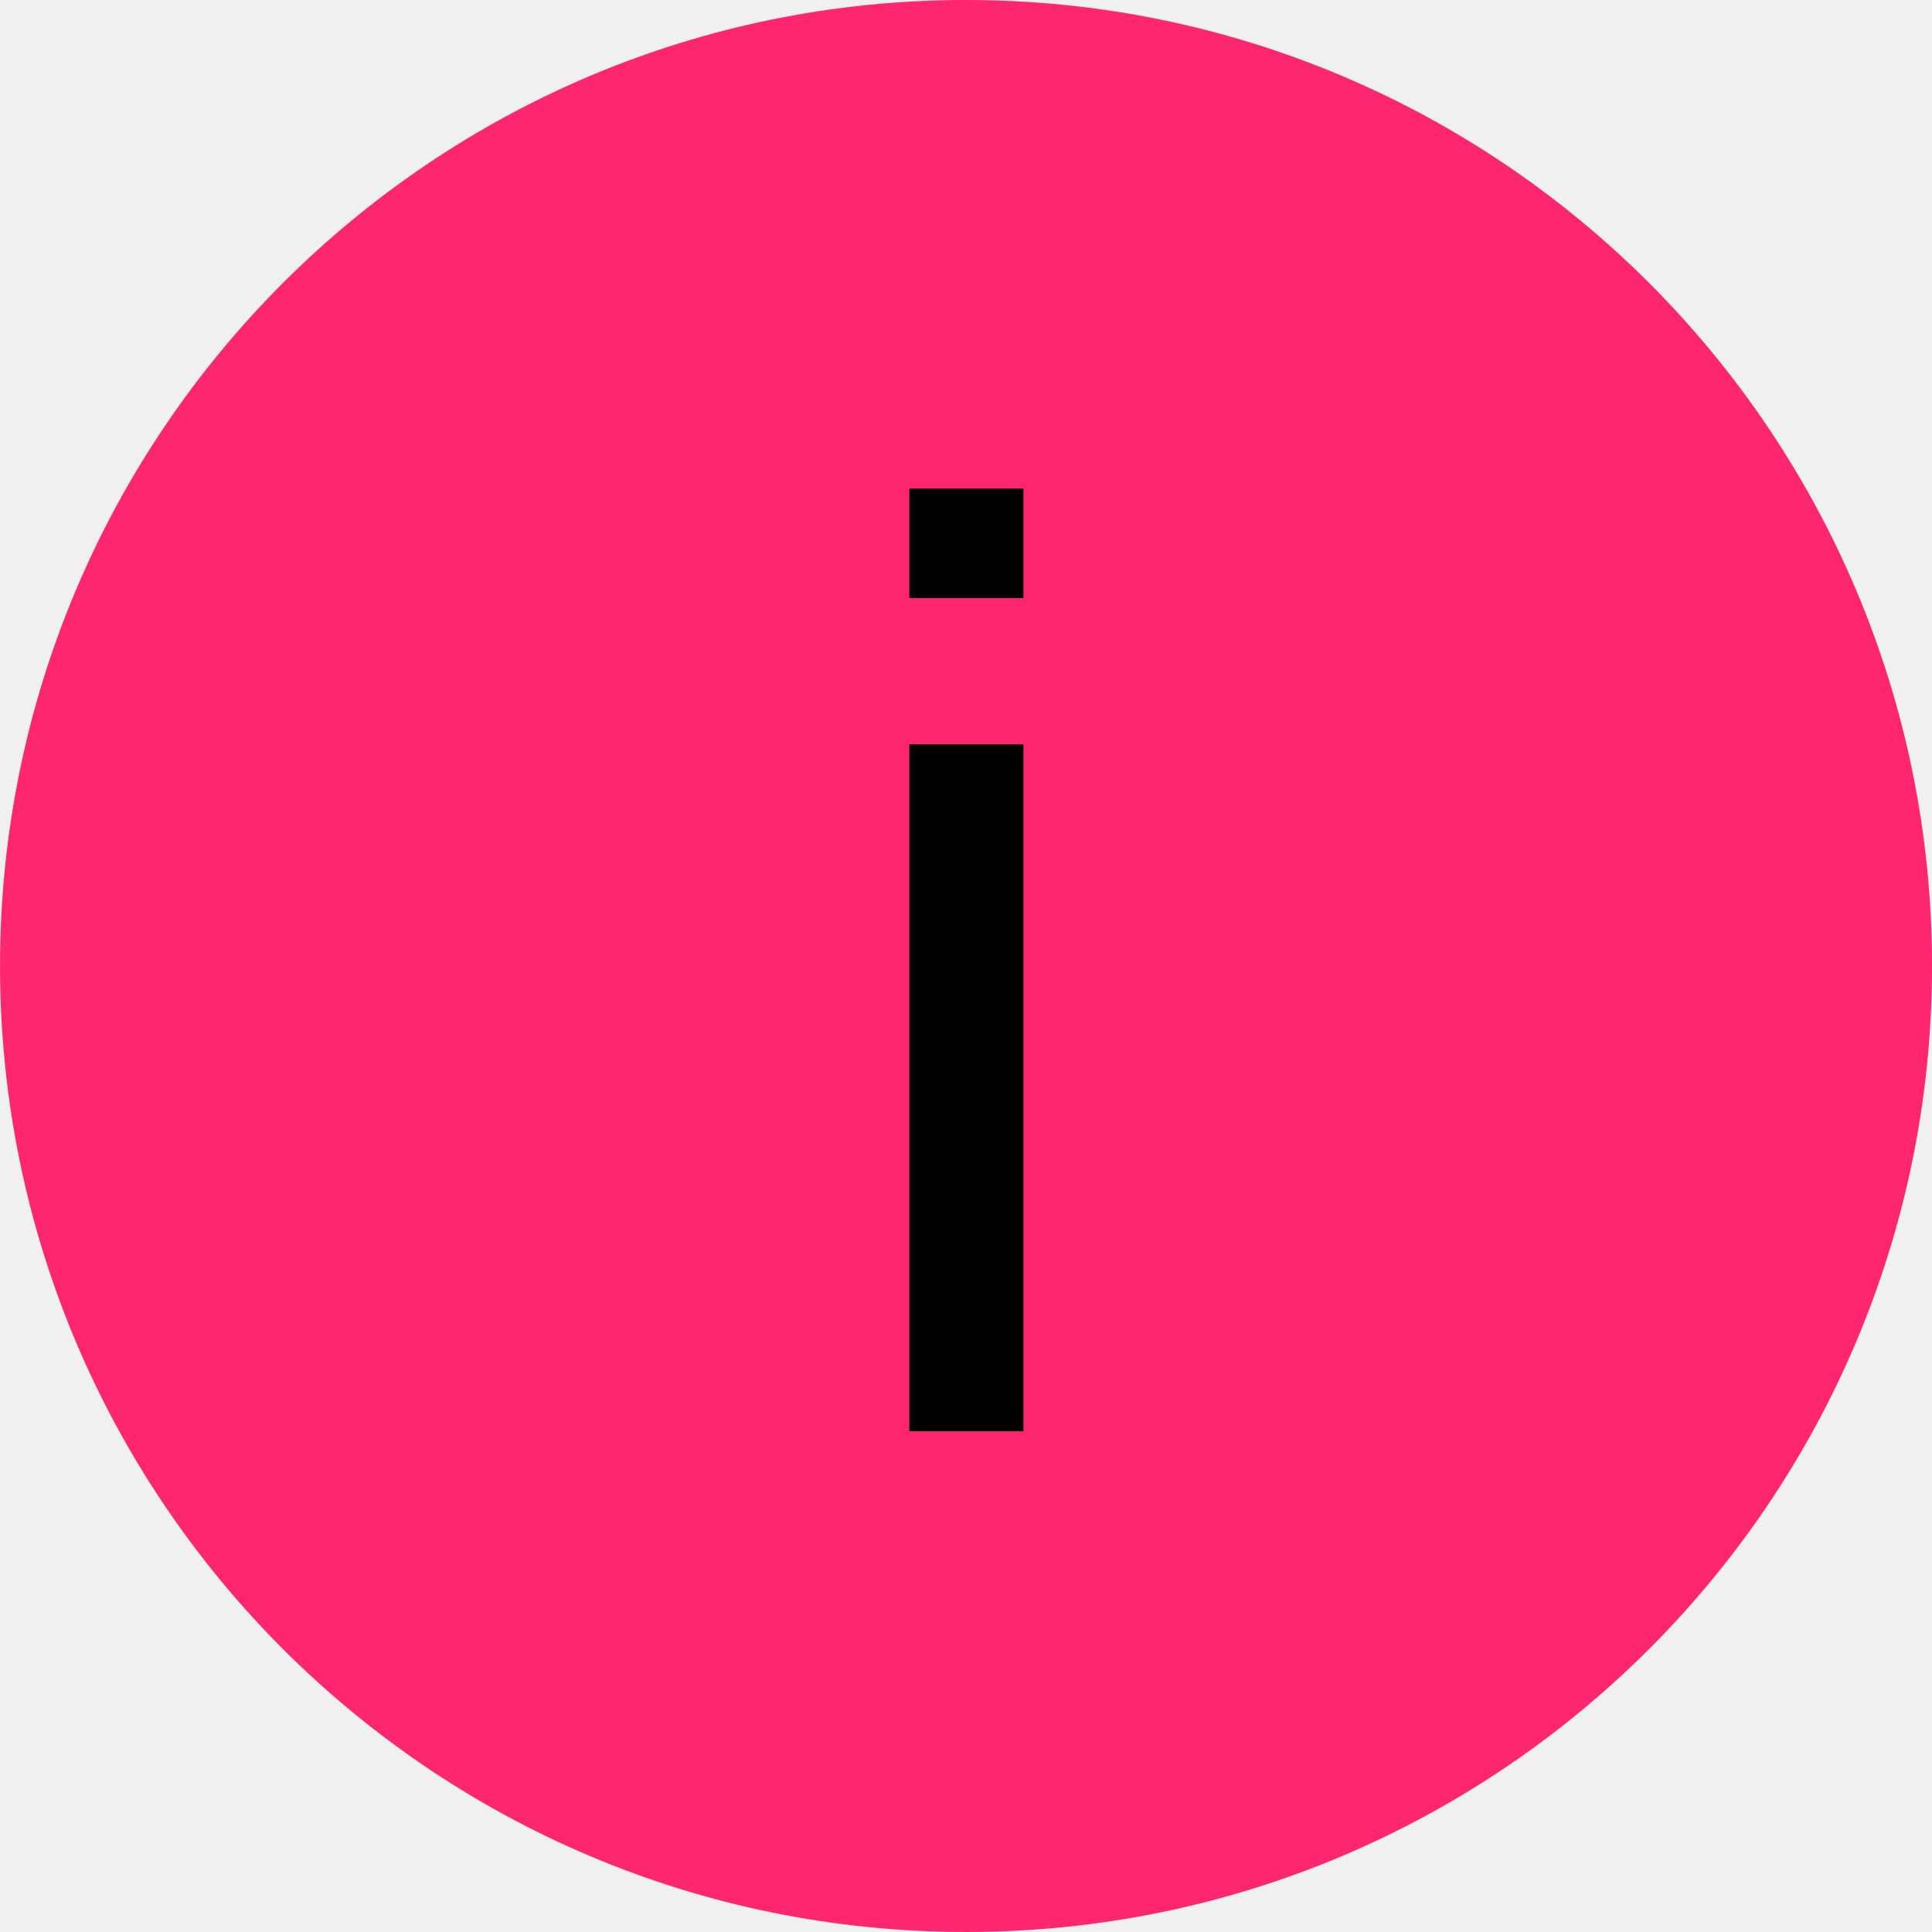
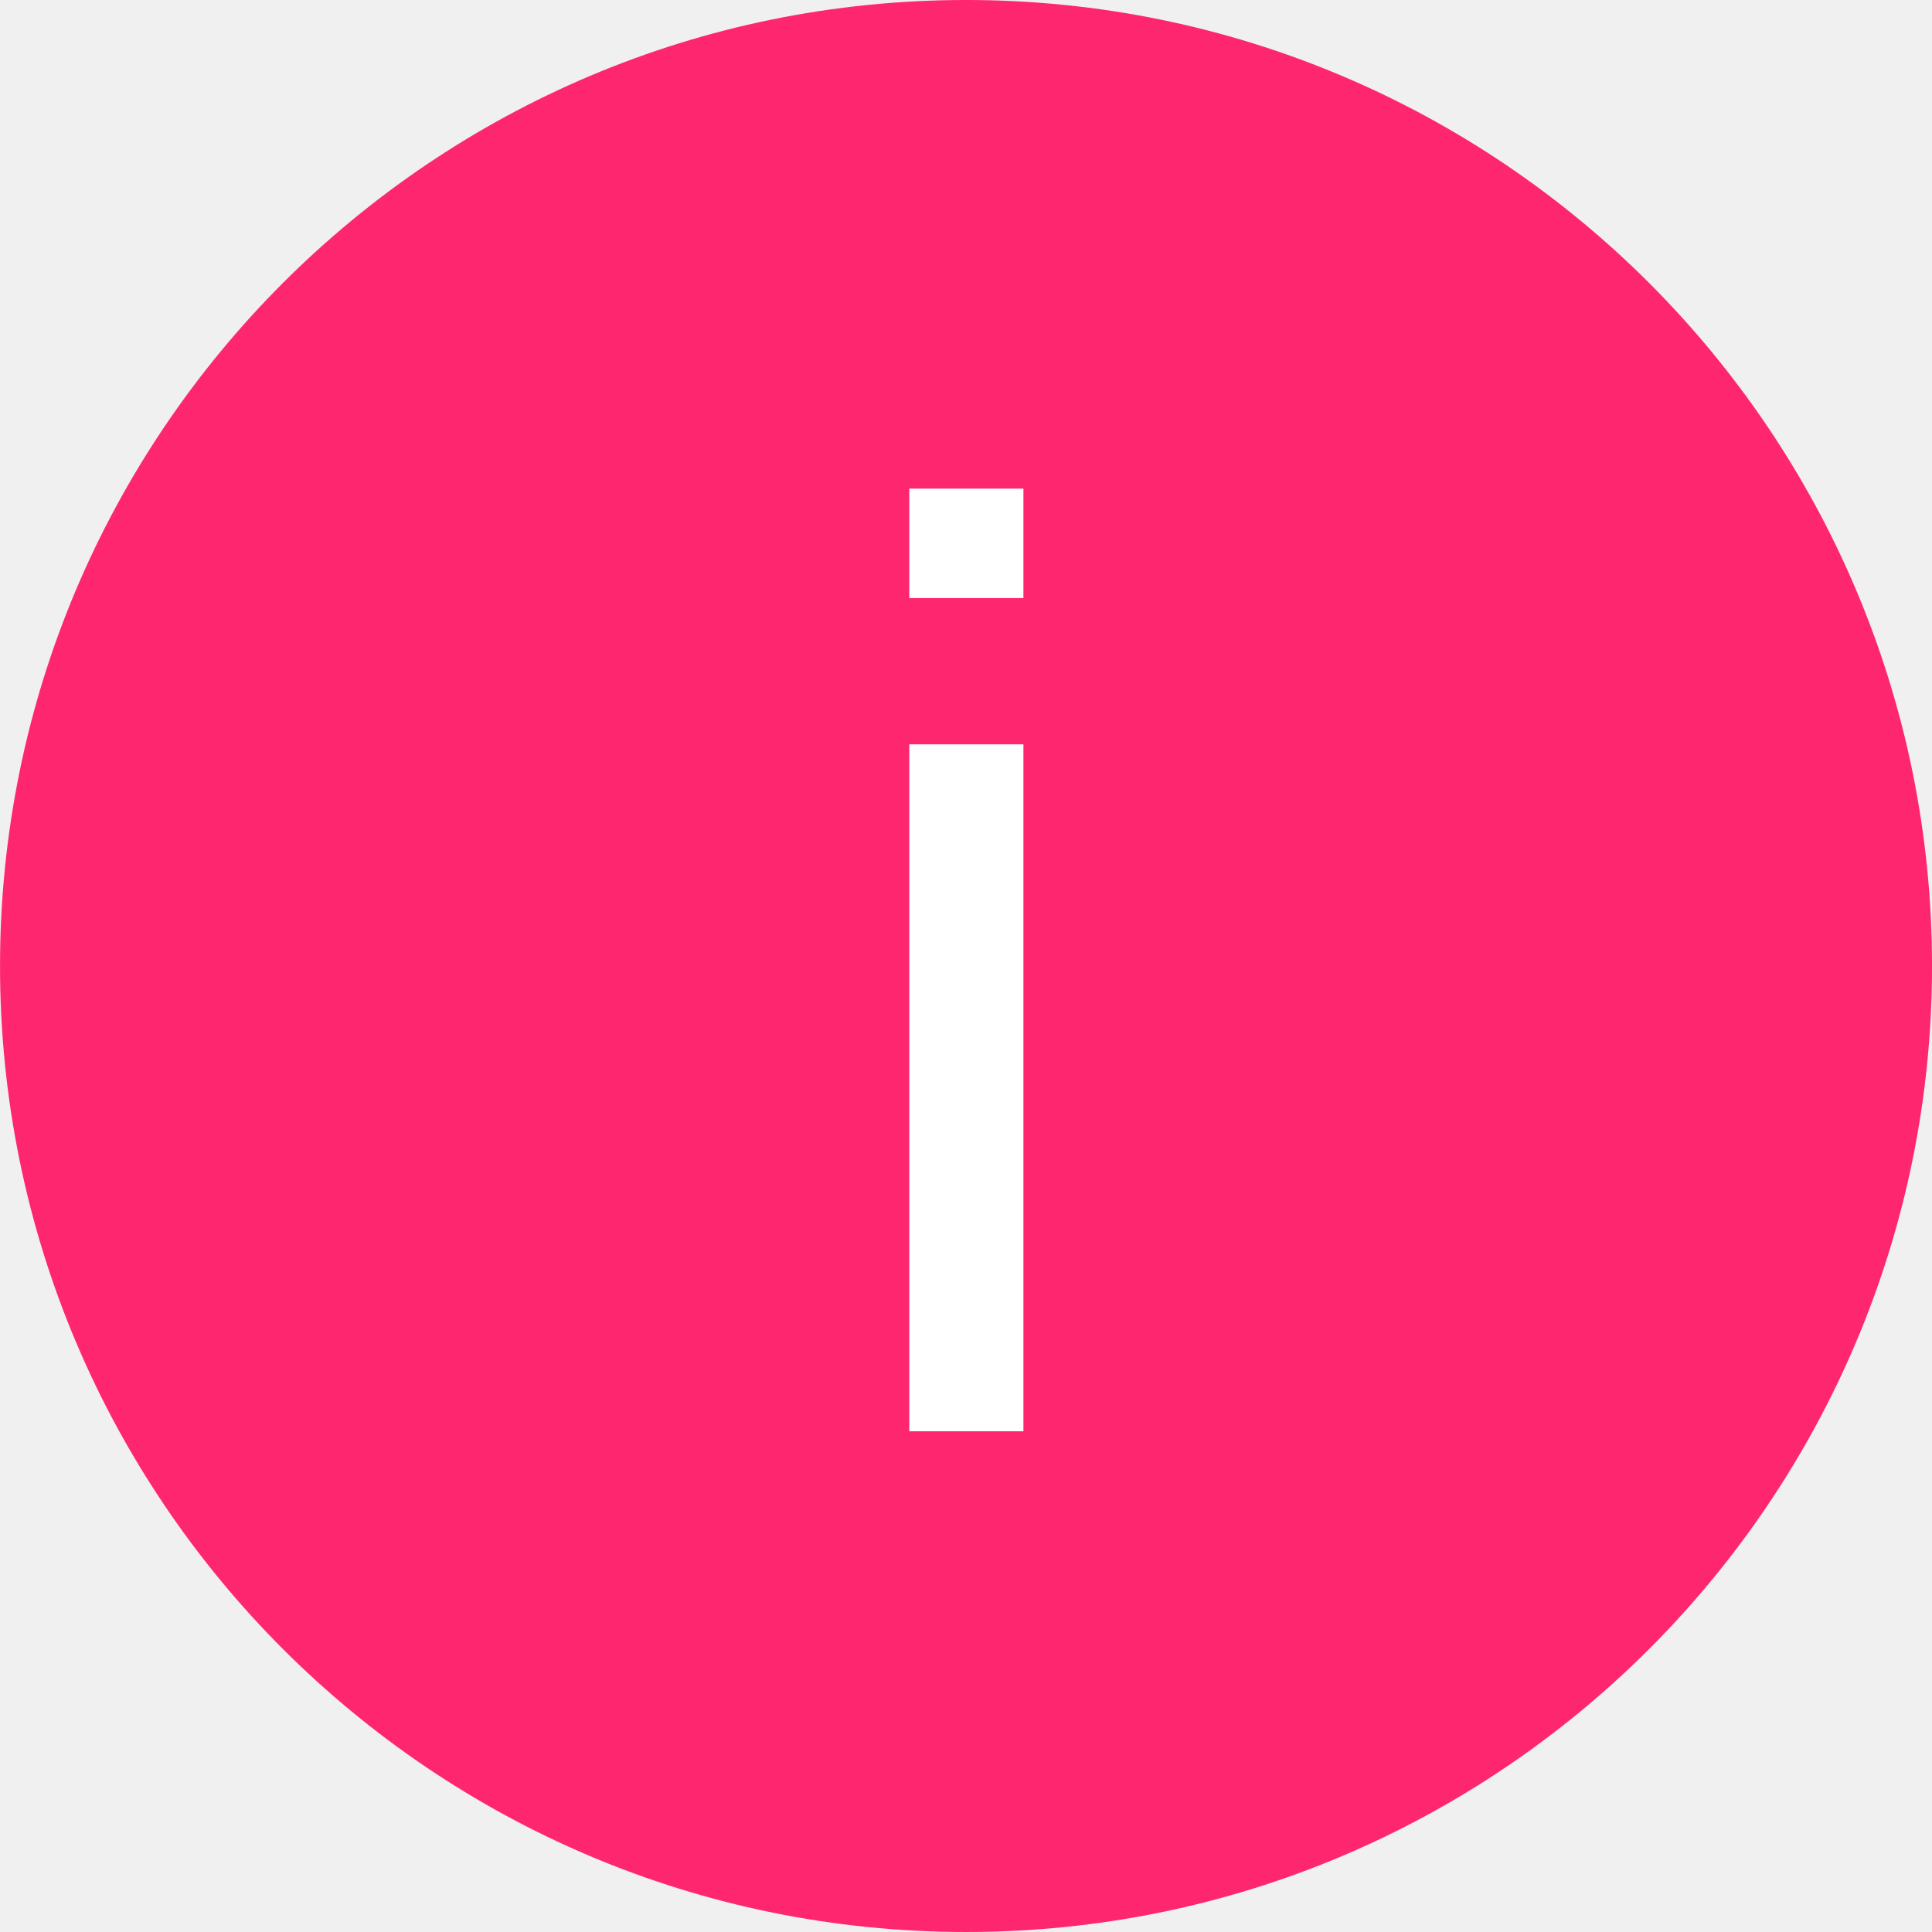
<svg xmlns="http://www.w3.org/2000/svg" width="32mm" height="32mm" viewBox="0 0 32 32" version="1.1" id="svg1542" xml:space="preserve">
  <defs id="defs1539">
    <linearGradient id="swatch8">
      <stop style="stop-color:#ff2670;stop-opacity:1;" offset="0" id="stop8" />
    </linearGradient>
    <rect x="-6.245" y="-117.092" width="504.275" height="70.255" id="rect2071" />
    <marker orient="auto" refY="0" refX="0" id="TriangleOutM-6-3-9-7-9-8-1-4" style="overflow:visible" viewBox="0 0 4.26 4.924" markerWidth="4.26" markerHeight="4.924" preserveAspectRatio="xMidYMid">
      <path id="path1092-96-1-3-93-0-2-7-4" d="M 5.77,0 -2.88,5 V -5 Z" style="fill:#e1147b;fill-opacity:1;fill-rule:evenodd;stroke:#e1147b;stroke-width:1pt;stroke-opacity:1" transform="scale(0.4)" />
    </marker>
    <marker orient="auto" refY="0" refX="0" id="TriangleOutM-6-3-9-7-9-8-1-4-4" style="overflow:visible" viewBox="0 0 4.26 4.924" markerWidth="4.26" markerHeight="4.924" preserveAspectRatio="xMidYMid">
      <path id="path1092-96-1-3-93-0-2-7-4-7" d="M 5.77,0 -2.88,5 V -5 Z" style="fill:#e1147b;fill-opacity:1;fill-rule:evenodd;stroke:#e1147b;stroke-width:1pt;stroke-opacity:1" transform="scale(0.4)" />
    </marker>
    <marker orient="auto" refY="0" refX="0" id="TriangleOutM-6-3-9-7-9-8-1-4-8" style="overflow:visible">
      <path id="path1092-96-1-3-93-0-2-7-4-0" d="M 5.77,0 -2.88,5 V -5 Z" style="fill:#e1147b;fill-opacity:1;fill-rule:evenodd;stroke:#e1147b;stroke-width:1pt;stroke-opacity:1" transform="scale(0.4)" />
    </marker>
    <marker style="overflow:visible" id="TriangleOutM-6-0" refX="0" refY="0" orient="auto">
      <path transform="scale(0.4)" style="fill:#53cbc8;fill-opacity:1;fill-rule:evenodd;stroke:#53cbc8;stroke-width:1pt;stroke-opacity:1" d="M 5.77,0 -2.88,5 V -5 Z" id="path1092-96-8" />
    </marker>
    <marker style="overflow:visible" id="TriangleOutM-6-3-2-7" refX="0" refY="0" orient="auto">
      <path transform="scale(0.4)" style="fill:#53cbc8;fill-opacity:1;fill-rule:evenodd;stroke:#53cbc8;stroke-width:1pt;stroke-opacity:1" d="M 5.77,0 -2.88,5 V -5 Z" id="path1092-96-1-6-4" />
    </marker>
    <marker orient="auto" refY="0" refX="0" id="TriangleOutM-6-3-1" style="overflow:visible">
      <path id="path1092-96-1-9" d="M 5.77,0 -2.88,5 V -5 Z" style="fill:#53cbc8;fill-opacity:1;fill-rule:evenodd;stroke:#53cbc8;stroke-width:1pt;stroke-opacity:1" transform="scale(0.4)" />
    </marker>
    <marker style="overflow:visible" id="TriangleOutM-6-0-2" refX="0" refY="0" orient="auto">
      <path transform="scale(0.4)" style="fill:#53cbc8;fill-opacity:1;fill-rule:evenodd;stroke:#53cbc8;stroke-width:1pt;stroke-opacity:1" d="M 5.77,0 -2.88,5 V -5 Z" id="path1092-96-8-5" />
    </marker>
    <marker style="overflow:visible" id="TriangleOutM-6-3-2-7-1" refX="0" refY="0" orient="auto">
      <path transform="scale(0.4)" style="fill:#53cbc8;fill-opacity:1;fill-rule:evenodd;stroke:#53cbc8;stroke-width:1pt;stroke-opacity:1" d="M 5.77,0 -2.88,5 V -5 Z" id="path1092-96-1-6-4-1" />
    </marker>
    <marker orient="auto" refY="0" refX="0" id="TriangleOutM-6-3-1-2" style="overflow:visible">
      <path id="path1092-96-1-9-0" d="M 5.77,0 -2.88,5 V -5 Z" style="fill:#53cbc8;fill-opacity:1;fill-rule:evenodd;stroke:#53cbc8;stroke-width:1pt;stroke-opacity:1" transform="scale(0.4)" />
    </marker>
    <marker orient="auto" refY="0" refX="0" id="TriangleOutM-6-3-9-7-9-8-1-4-49" style="overflow:visible" viewBox="0 0 4.26 4.924" markerWidth="4.26" markerHeight="4.924" preserveAspectRatio="xMidYMid">
      <path id="path1092-96-1-3-93-0-2-7-4-2" d="M 5.77,0 -2.88,5 V -5 Z" style="fill:#e1147b;fill-opacity:1;fill-rule:evenodd;stroke:#e1147b;stroke-width:1pt;stroke-opacity:1" transform="scale(0.4)" />
    </marker>
    <marker orient="auto" refY="0" refX="0" id="TriangleOutM-6-3-9-7-9-8-1-4-4-2" style="overflow:visible" viewBox="0 0 4.26 4.924" markerWidth="4.26" markerHeight="4.924" preserveAspectRatio="xMidYMid">
      <path id="path1092-96-1-3-93-0-2-7-4-7-7" d="M 5.77,0 -2.88,5 V -5 Z" style="fill:#e1147b;fill-opacity:1;fill-rule:evenodd;stroke:#e1147b;stroke-width:1pt;stroke-opacity:1" transform="scale(0.4)" />
    </marker>
    <marker orient="auto" refY="0" refX="0" id="TriangleOutM-6-3-9-7-9-8-1-4-8-4" style="overflow:visible" viewBox="0 0 4.26 4.924" markerWidth="4.26" markerHeight="4.924" preserveAspectRatio="xMidYMid">
      <path id="path1092-96-1-3-93-0-2-7-4-0-8" d="M 5.77,0 -2.88,5 V -5 Z" style="fill:#e1147b;fill-opacity:1;fill-rule:evenodd;stroke:#e1147b;stroke-width:1pt;stroke-opacity:1" transform="scale(0.4)" />
    </marker>
    <marker orient="auto" refY="0" refX="0" id="TriangleOutM-6-3-9-7-9-8-1-4-8-4-9" style="overflow:visible" viewBox="0 0 4.26 4.924" markerWidth="4.26" markerHeight="4.924" preserveAspectRatio="xMidYMid">
      <path id="path1092-96-1-3-93-0-2-7-4-0-8-9" d="M 5.77,0 -2.88,5 V -5 Z" style="fill:#e1147b;fill-opacity:1;fill-rule:evenodd;stroke:#e1147b;stroke-width:1pt;stroke-opacity:1" transform="scale(0.4)" />
    </marker>
    <marker orient="auto" refY="0" refX="0" style="overflow:visible" viewBox="0 0 4.26 4.924" markerWidth="4.26" markerHeight="4.924" preserveAspectRatio="xMidYMid" id="TriangleOutM-6-3-9-7-9-8-1-4-8-48328">
      <path id="path1092-96-1-3-93-0-2-7-4-0-8-1" d="M 5.77,0 -2.88,5 V -5 Z" style="fill:#ff2670;fill-opacity:1;fill-rule:evenodd;stroke:#000000;stroke-width:1pt;stroke-opacity:1" transform="scale(0.4)" />
    </marker>
    <marker orient="auto" refY="0" refX="0" style="overflow:visible" viewBox="0 0 4.26 4.924" markerWidth="4.26" markerHeight="4.924" preserveAspectRatio="xMidYMid" id="TriangleOutM-6-3-9-7-9-8-1-4-8-483282145">
      <path id="path1092-96-1-3-93-0-2-7-4-0-8-1-1" d="M 5.77,0 -2.88,5 V -5 Z" style="fill:#ff2670;fill-opacity:1;fill-rule:evenodd;stroke:#ff2670;stroke-width:1pt;stroke-opacity:1" transform="scale(0.4)" />
    </marker>
    <marker orient="auto" refY="0" refX="0" style="overflow:visible" id="TriangleOutM-6-3-9-7-9-8-1-4-84870">
      <path id="path1092-96-1-3-93-0-2-7-4-0-1" d="M 5.77,0 -2.88,5 V -5 Z" style="fill:#ff2670;fill-opacity:1;fill-rule:evenodd;stroke:#ff2670;stroke-width:1pt;stroke-opacity:1" transform="scale(0.4)" />
    </marker>
    <marker orient="auto" refY="0" refX="0" style="overflow:visible" viewBox="0 0 4.26 4.924" markerWidth="4.26" markerHeight="4.924" preserveAspectRatio="xMidYMid" id="TriangleOutM-6-3-9-7-9-8-1-4-43804">
      <path id="path1092-96-1-3-93-0-2-7-4-7-1" d="M 5.77,0 -2.88,5 V -5 Z" style="fill:#ff2670;fill-opacity:1;fill-rule:evenodd;stroke:#ff2670;stroke-width:1pt;stroke-opacity:1" transform="scale(0.4)" />
    </marker>
    <marker orient="auto" refY="0" refX="0" style="overflow:visible" viewBox="0 0 4.26 4.924" markerWidth="4.26" markerHeight="4.924" preserveAspectRatio="xMidYMid" id="TriangleOutM-6-3-9-7-9-8-1-4-499713">
      <path id="path1092-96-1-3-93-0-2-7-4-2-1" d="M 5.77,0 -2.88,5 V -5 Z" style="fill:#ff2670;fill-opacity:1;fill-rule:evenodd;stroke:#ff2670;stroke-width:1pt;stroke-opacity:1" transform="scale(0.4)" />
    </marker>
    <marker orient="auto" refY="0" refX="0" style="overflow:visible" viewBox="0 0 4.26 4.924" markerWidth="4.26" markerHeight="4.924" preserveAspectRatio="xMidYMid" id="TriangleOutM-6-3-9-7-9-8-1-4-4-28983">
      <path id="path1092-96-1-3-93-0-2-7-4-7-7-1" d="M 5.77,0 -2.88,5 V -5 Z" style="fill:#ff2670;fill-opacity:1;fill-rule:evenodd;stroke:#ff2670;stroke-width:1pt;stroke-opacity:1" transform="scale(0.4)" />
    </marker>
    <marker orient="auto" refY="0" refX="0" style="overflow:visible" viewBox="0 0 4.26 4.924" markerWidth="4.26" markerHeight="4.924" preserveAspectRatio="xMidYMid" id="TriangleOutM-6-3-9-7-9-8-1-4-8-41829">
      <path id="path1092-96-1-3-93-0-2-7-4-0-8-1-1-1" d="M 5.77,0 -2.88,5 V -5 Z" style="fill:#ff2670;fill-opacity:1;fill-rule:evenodd;stroke:#ff2670;stroke-width:1pt;stroke-opacity:1" transform="scale(0.4)" />
    </marker>
    <marker orient="auto" refY="0" refX="0" style="overflow:visible" viewBox="0 0 4.26 4.924" markerWidth="4.26" markerHeight="4.924" preserveAspectRatio="xMidYMid" id="TriangleOutM-6-3-9-7-9-8-1-4-8-483282145-8">
      <path id="path1092-96-1-3-93-0-2-7-4-0-8-1-1-6" d="M 5.77,0 -2.88,5 V -5 Z" style="fill:#ff2670;fill-opacity:1;fill-rule:evenodd;stroke:#ff2670;stroke-width:1pt;stroke-opacity:1" transform="scale(0.4)" />
    </marker>
  </defs>
  <g id="layer1" transform="translate(-54.02557,-52.06409)">
    <text xml:space="preserve" transform="matrix(0.2645833,0,0,0.2645833,-47.91655,0.4130733)" id="text2069" style="font-size:40px;line-height:1.25;font-family:sans-serif;letter-spacing:0px;white-space:pre;shape-inside:url(#rect2071);display:inline" />
    <circle style="fill:#ff2670;fill-opacity:1;stroke:#ff2670;stroke-width:0;stroke-dasharray:none;stroke-opacity:1" id="path5-3-0-6" cx="70.026" cy="68.064" r="16" />
    <text id="text1188-9-1-5-60-3-1" y="75.751" x="67.669" style="font-style:normal;font-variant:normal;font-weight:normal;font-stretch:normal;font-size:21.528px;line-height:1.25;font-family:Arial;-inkscape-font-specification:'Arial, Normal';font-variant-ligatures:normal;font-variant-caps:normal;font-variant-numeric:normal;font-variant-east-asian:normal;fill:#ff2670;fill-opacity:1;stroke:#ff2670;stroke-width:0.897;stroke-opacity:1" xml:space="preserve" transform="scale(0.9997263,1.000274)">
-       <tspan style="font-style:normal;font-variant:normal;font-weight:normal;font-stretch:normal;font-size:21.528px;font-family:Arial;-inkscape-font-specification:'Arial, Normal';font-variant-ligatures:normal;font-variant-caps:normal;font-variant-numeric:normal;font-variant-east-asian:normal;fill:#000000;fill-opacity:1;stroke:none;stroke-width:0.897;stroke-opacity:1" y="75.751" x="67.669" id="tspan3453-5-4-0-4">i</tspan>
+       <tspan style="font-style:normal;font-variant:normal;font-weight:normal;font-stretch:normal;font-size:21.528px;font-family:Arial;-inkscape-font-specification:'Arial, Normal';font-variant-ligatures:normal;font-variant-caps:normal;font-variant-numeric:normal;font-variant-east-asian:normal;fill:#ffffff;fill-opacity:1;stroke:none;stroke-width:0.897;stroke-opacity:1" y="75.751" x="67.669" id="tspan3453-5-4-0-4">i</tspan>
    </text>
  </g>
</svg>
